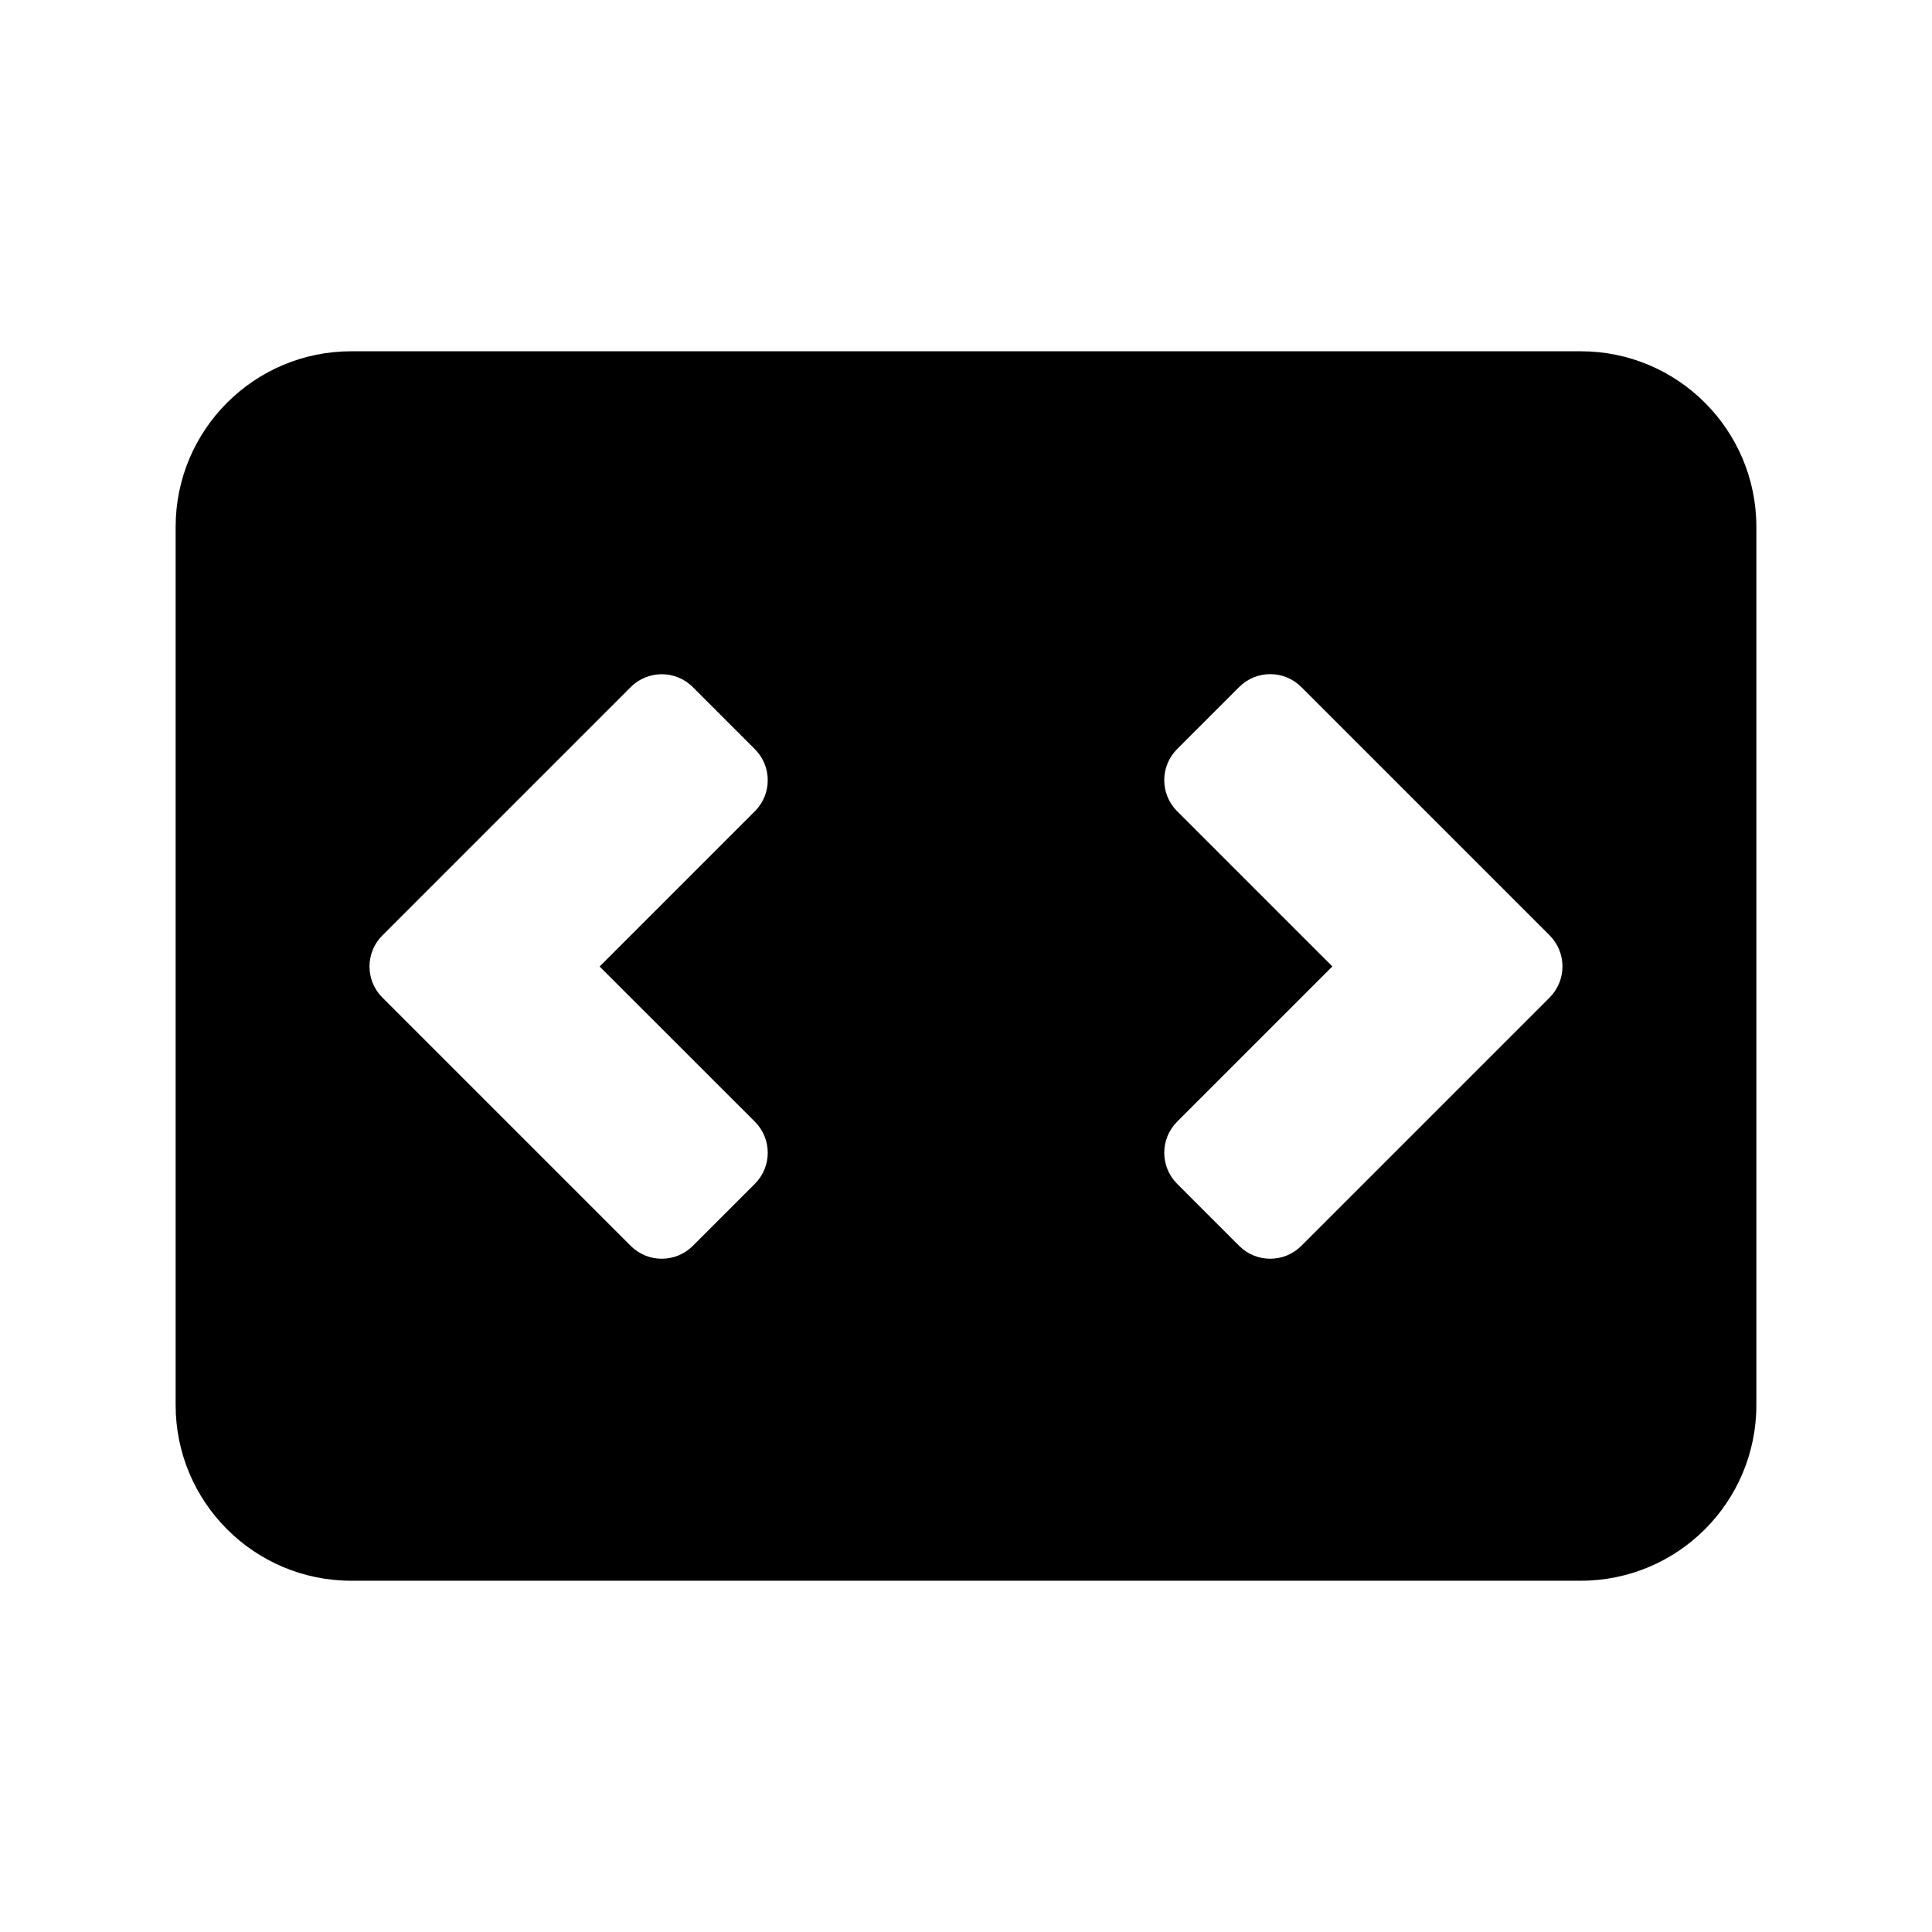
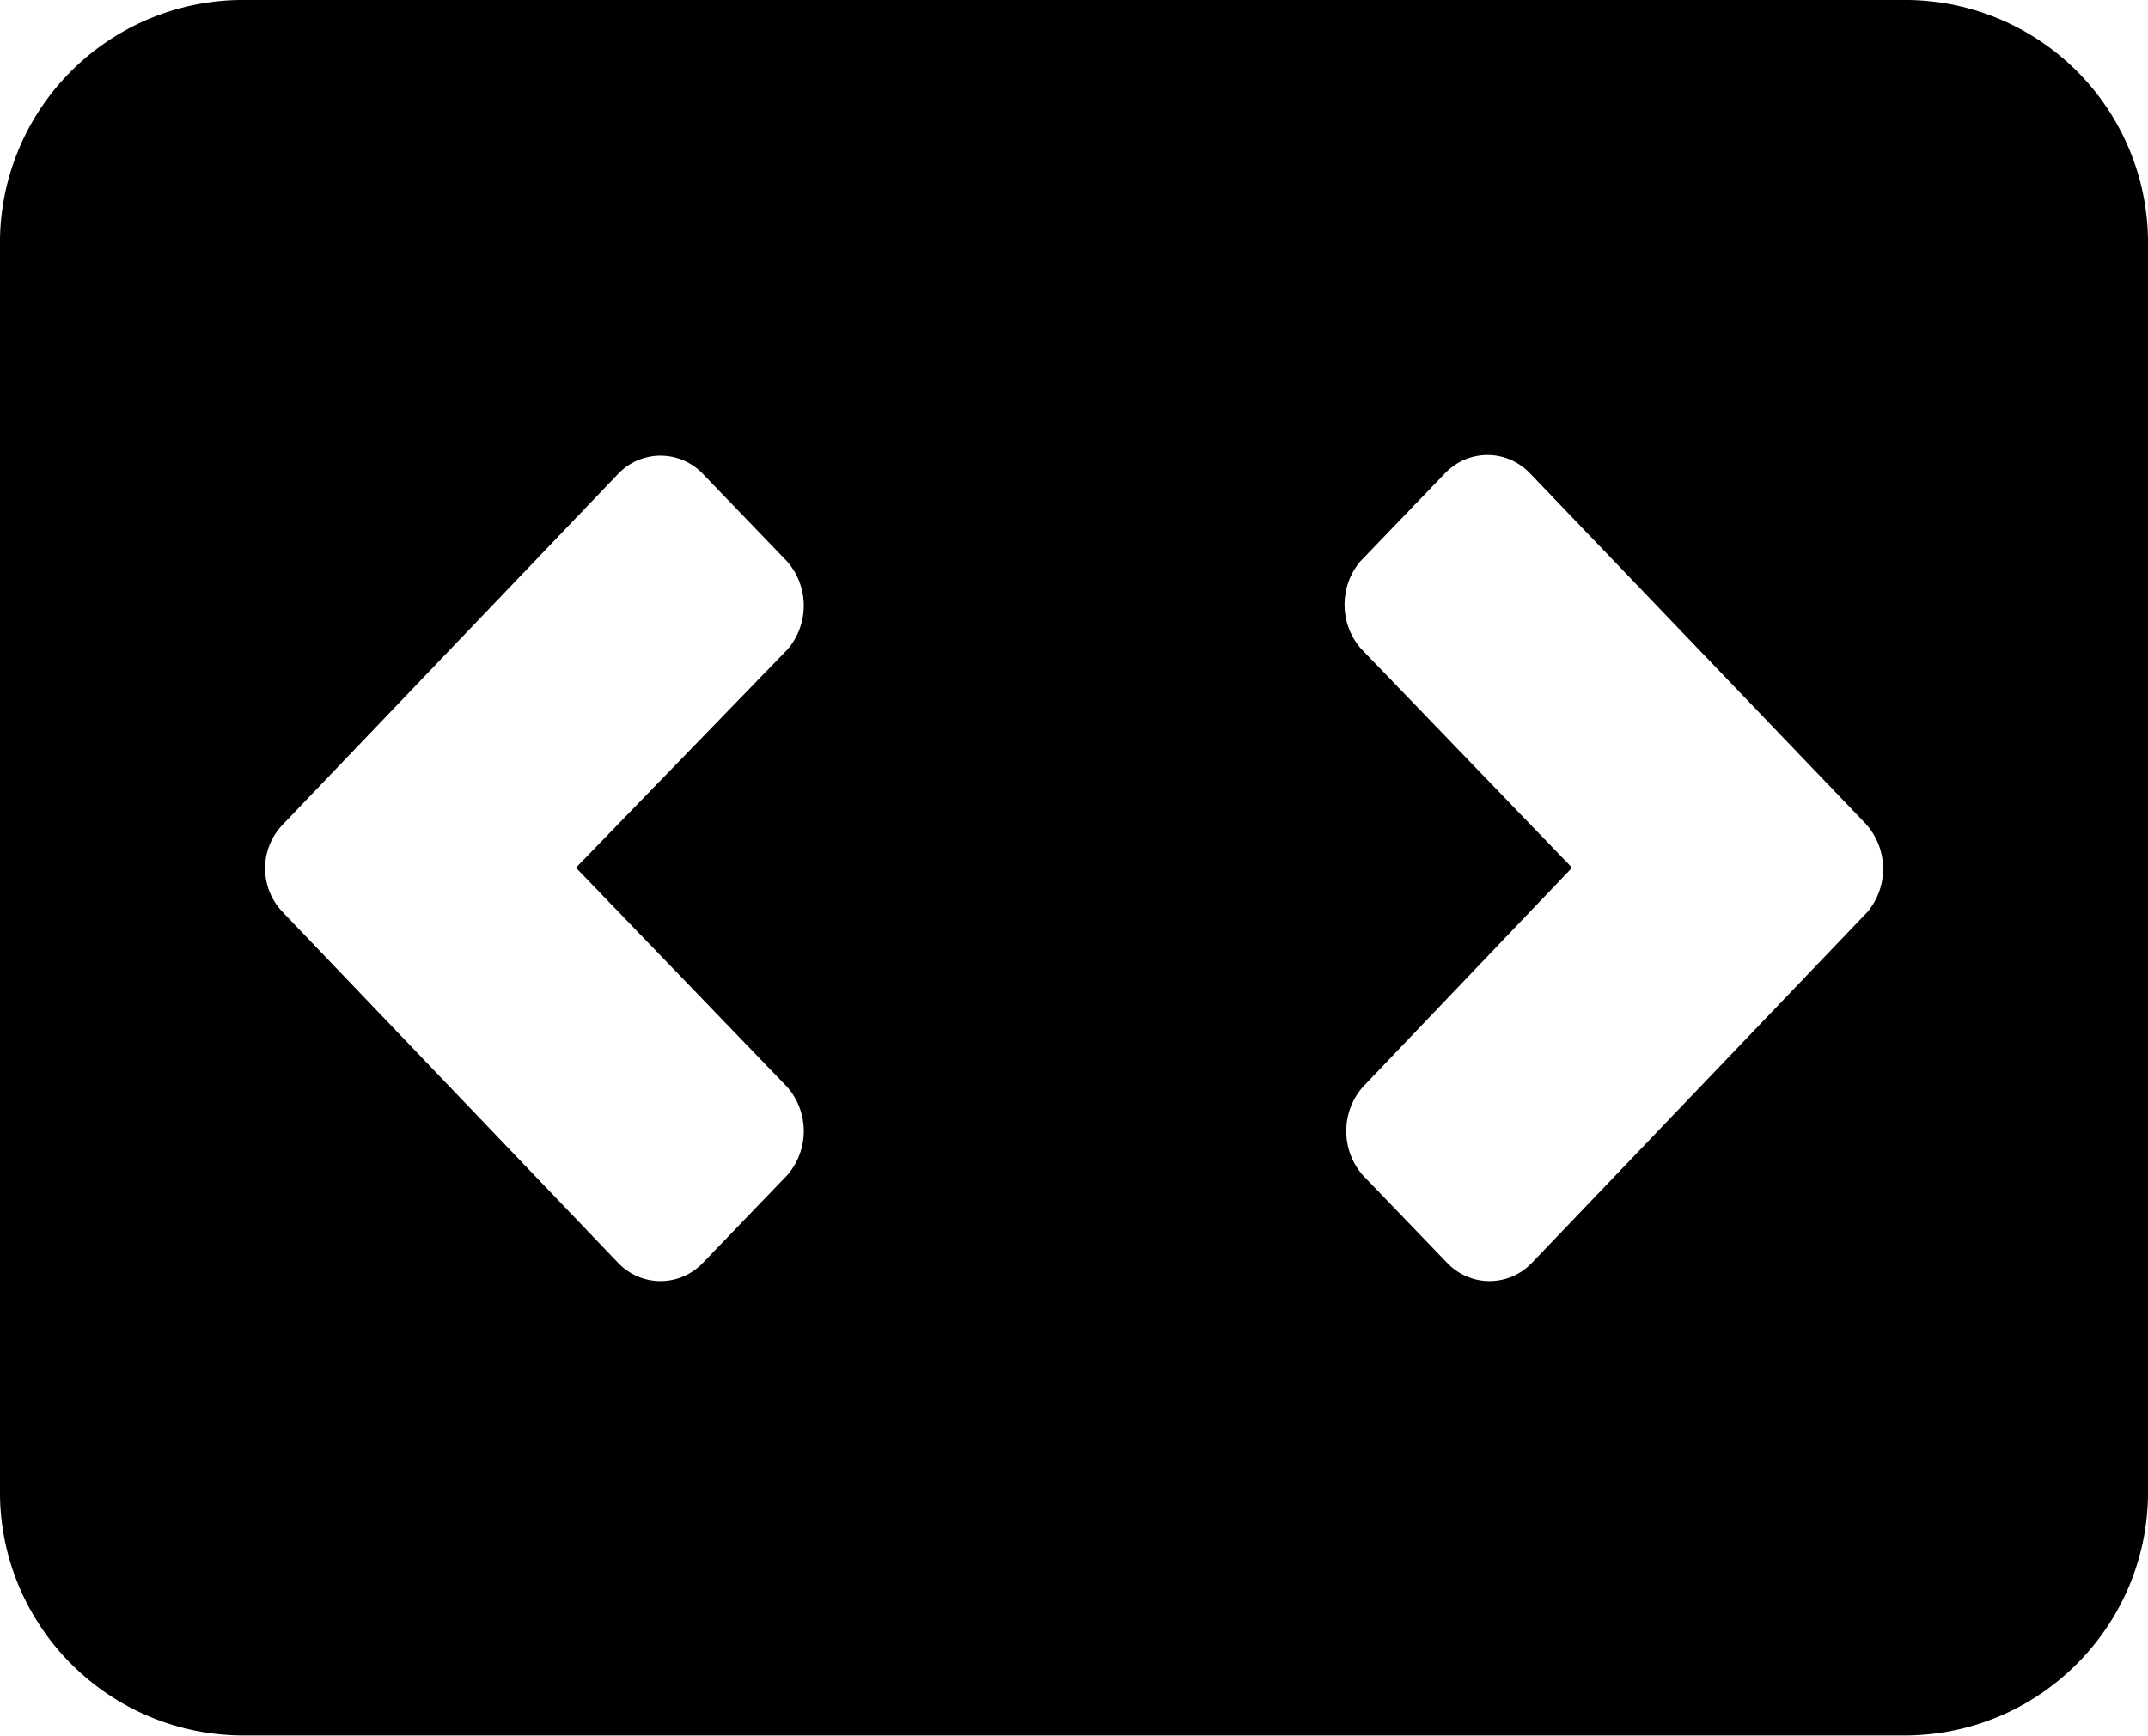
- <svg xmlns="http://www.w3.org/2000/svg" t="1550632323801" class="icon" style="" viewBox="0 0 1024 1024" version="1.1" p-id="2147">
-   <defs>
-     <style type="text/css" />
-   </defs>
-   <path d="M837.818 186.182H186.182a93.091 93.091 0 0 0-93.091 93.091v465.455a93.091 93.091 0 0 0 93.091 93.091h651.636a93.091 93.091 0 0 0 93.091-93.091V279.273a93.091 93.091 0 0 0-93.091-93.091z m-437.713 408.343a23.273 23.273 0 0 1 0 32.908l-32.908 32.908a23.273 23.273 0 0 1-32.908 0l-131.631-131.631a23.273 23.273 0 0 1 0-32.908l131.631-131.631a23.273 23.273 0 0 1 32.908 0l32.908 32.908a23.273 23.273 0 0 1 0 32.908l-82.292 82.292 82.292 82.246z m421.236-65.815l-131.631 131.631a23.273 23.273 0 0 1-32.908 0l-32.908-32.908a23.273 23.273 0 0 1 0-32.908l82.292-82.292-82.292-82.292a23.273 23.273 0 0 1 0-32.908l32.908-32.908a23.273 23.273 0 0 1 32.908 0l131.631 131.631a23.366 23.366 0 0 1 0 32.954z" p-id="2148" />
+ <svg xmlns="http://www.w3.org/2000/svg" viewBox="0 0 32 25.86">
+   <path d="M28.44,3.07H3.56A3.62,3.62,0,0,0,0,6.76V25.23a3.63,3.63,0,0,0,3.56,3.7H28.44A3.63,3.63,0,0,0,32,25.23V6.76a3.62,3.62,0,0,0-3.56-3.69ZM11.73,19.27a1,1,0,0,1,0,1.31l-1.26,1.31a.87.87,0,0,1-1.26,0l-5-5.23a.94.94,0,0,1,0-1.3l5-5.23a.87.87,0,0,1,1.26,0l1.26,1.31a1,1,0,0,1,0,1.31L8.58,16Zm16.09-2.61-5,5.23a.87.87,0,0,1-1.26,0l-1.26-1.31a1,1,0,0,1,0-1.31L23.42,16l-3.15-3.27a1,1,0,0,1,0-1.3l1.26-1.31a.87.87,0,0,1,1.26,0l5,5.22A1,1,0,0,1,27.82,16.66Z" transform="translate(0 -3.07)" />
</svg>
